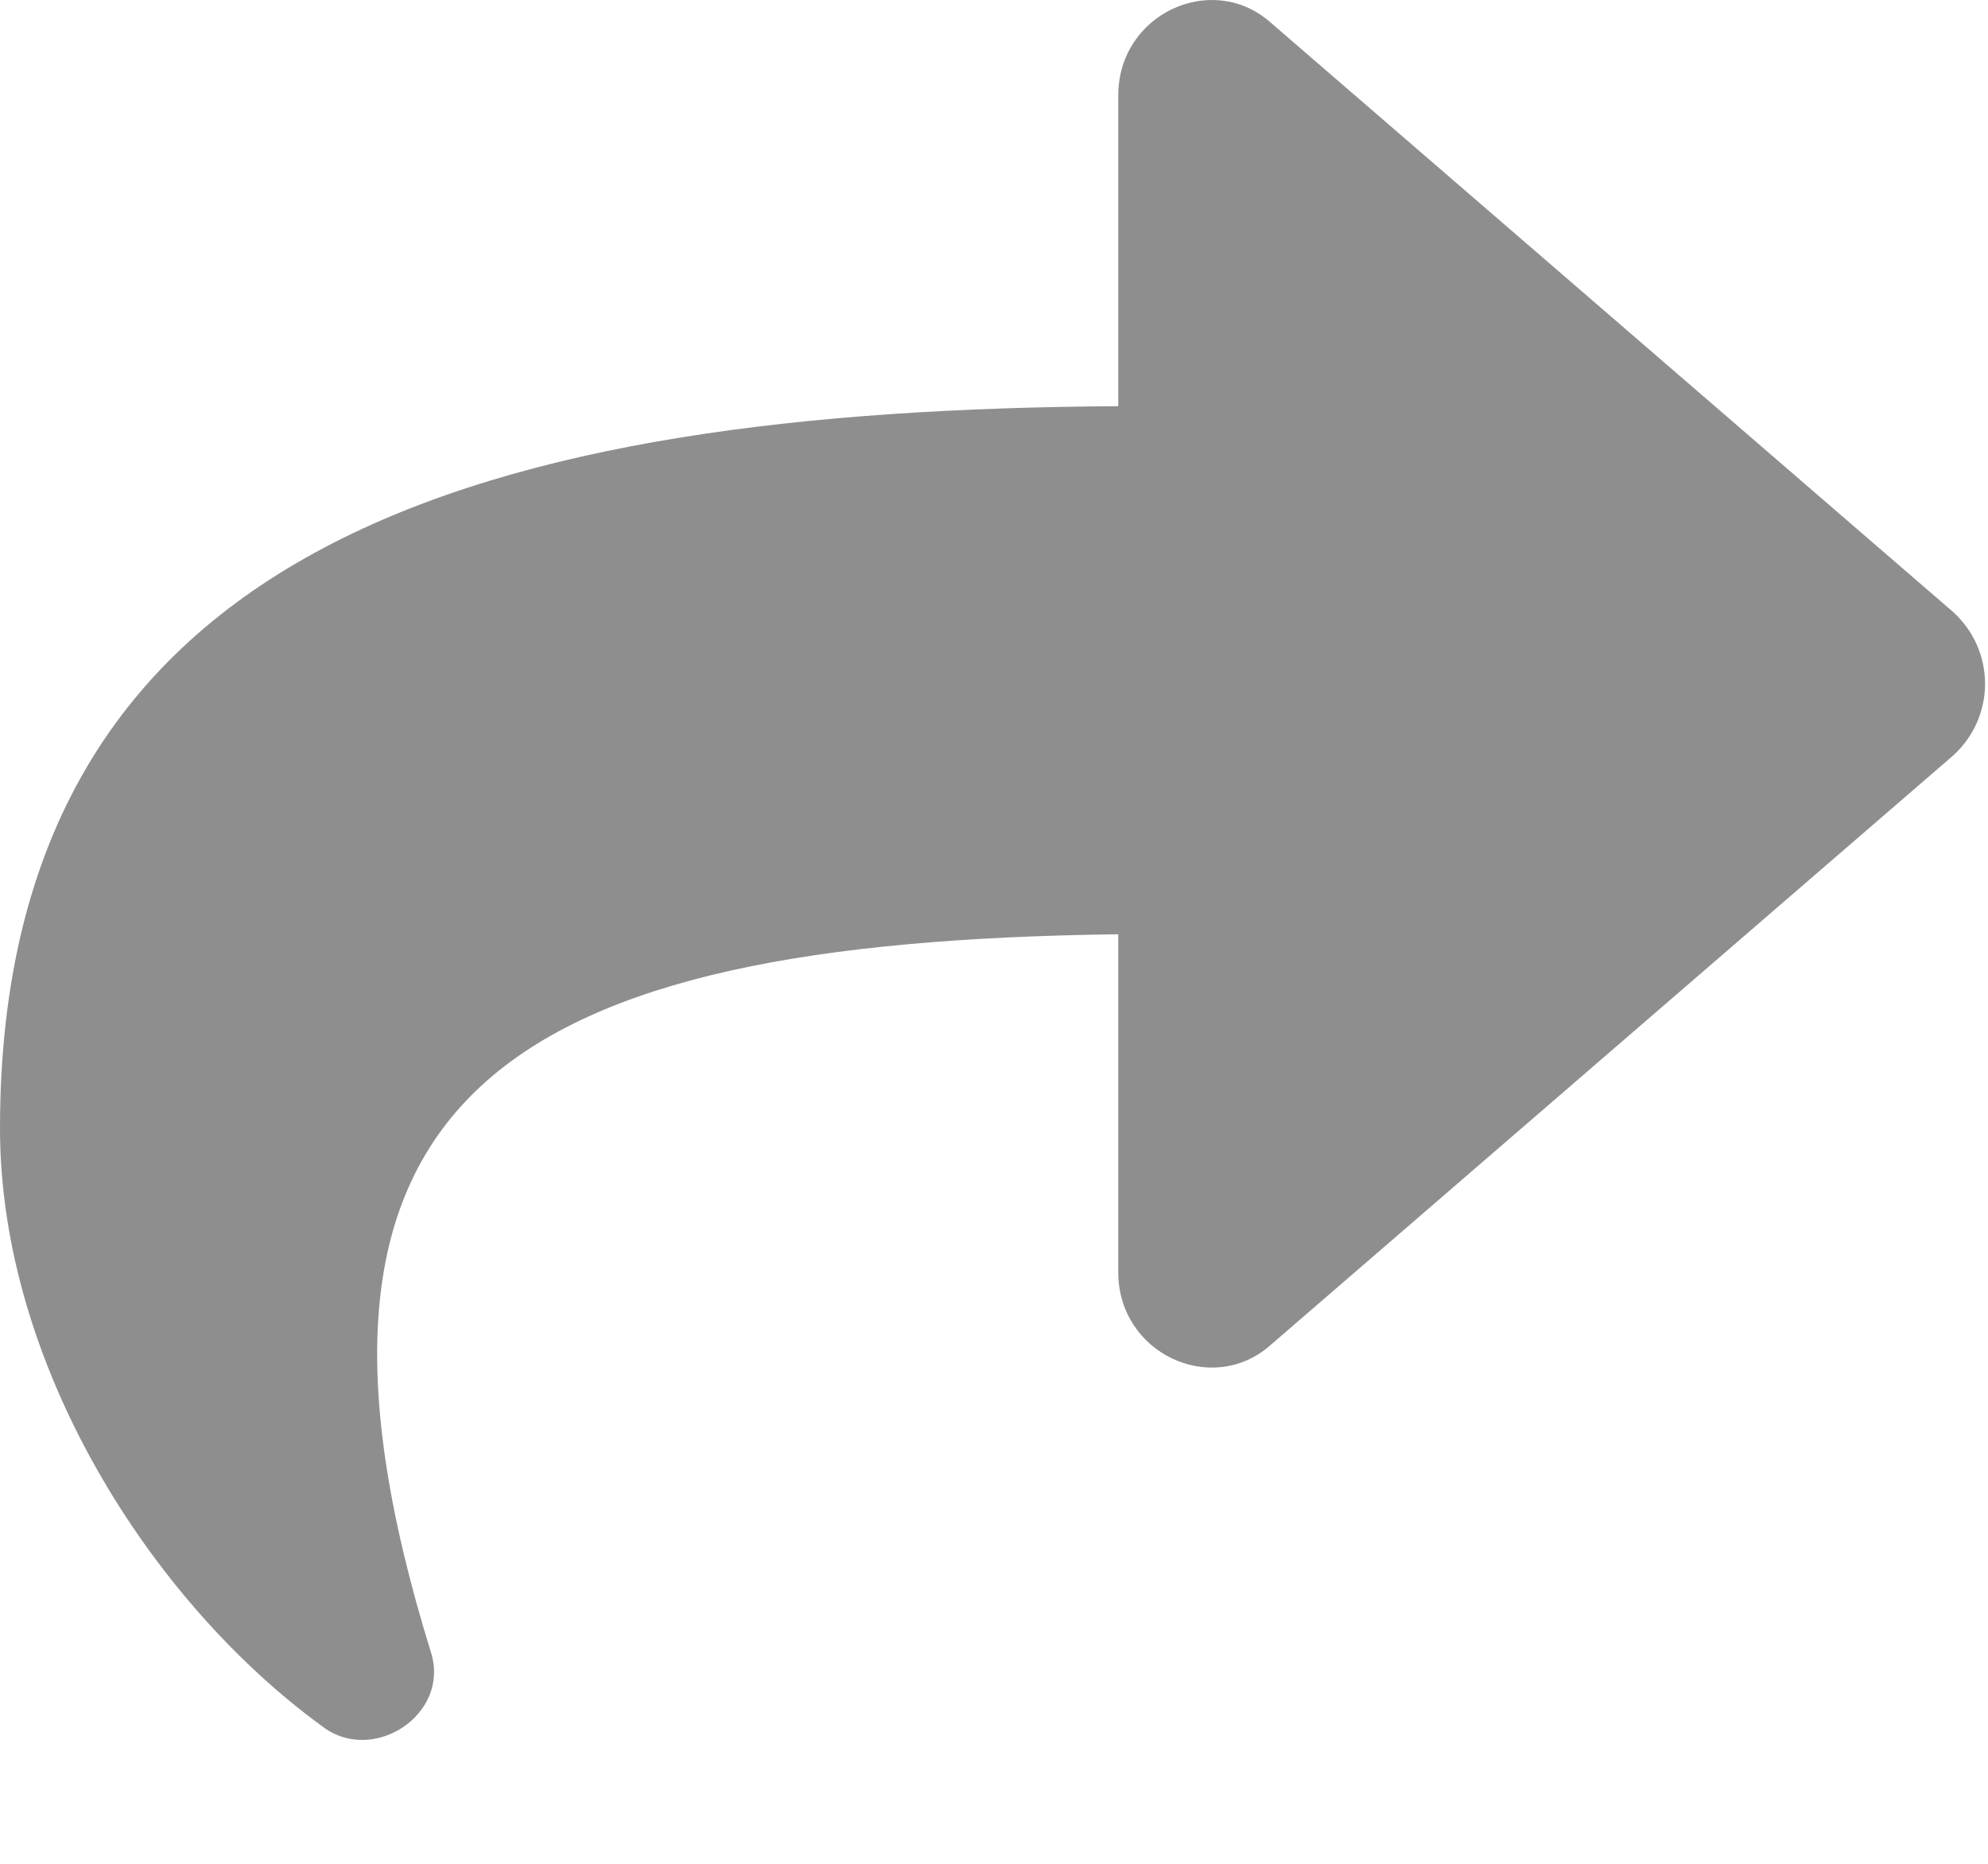
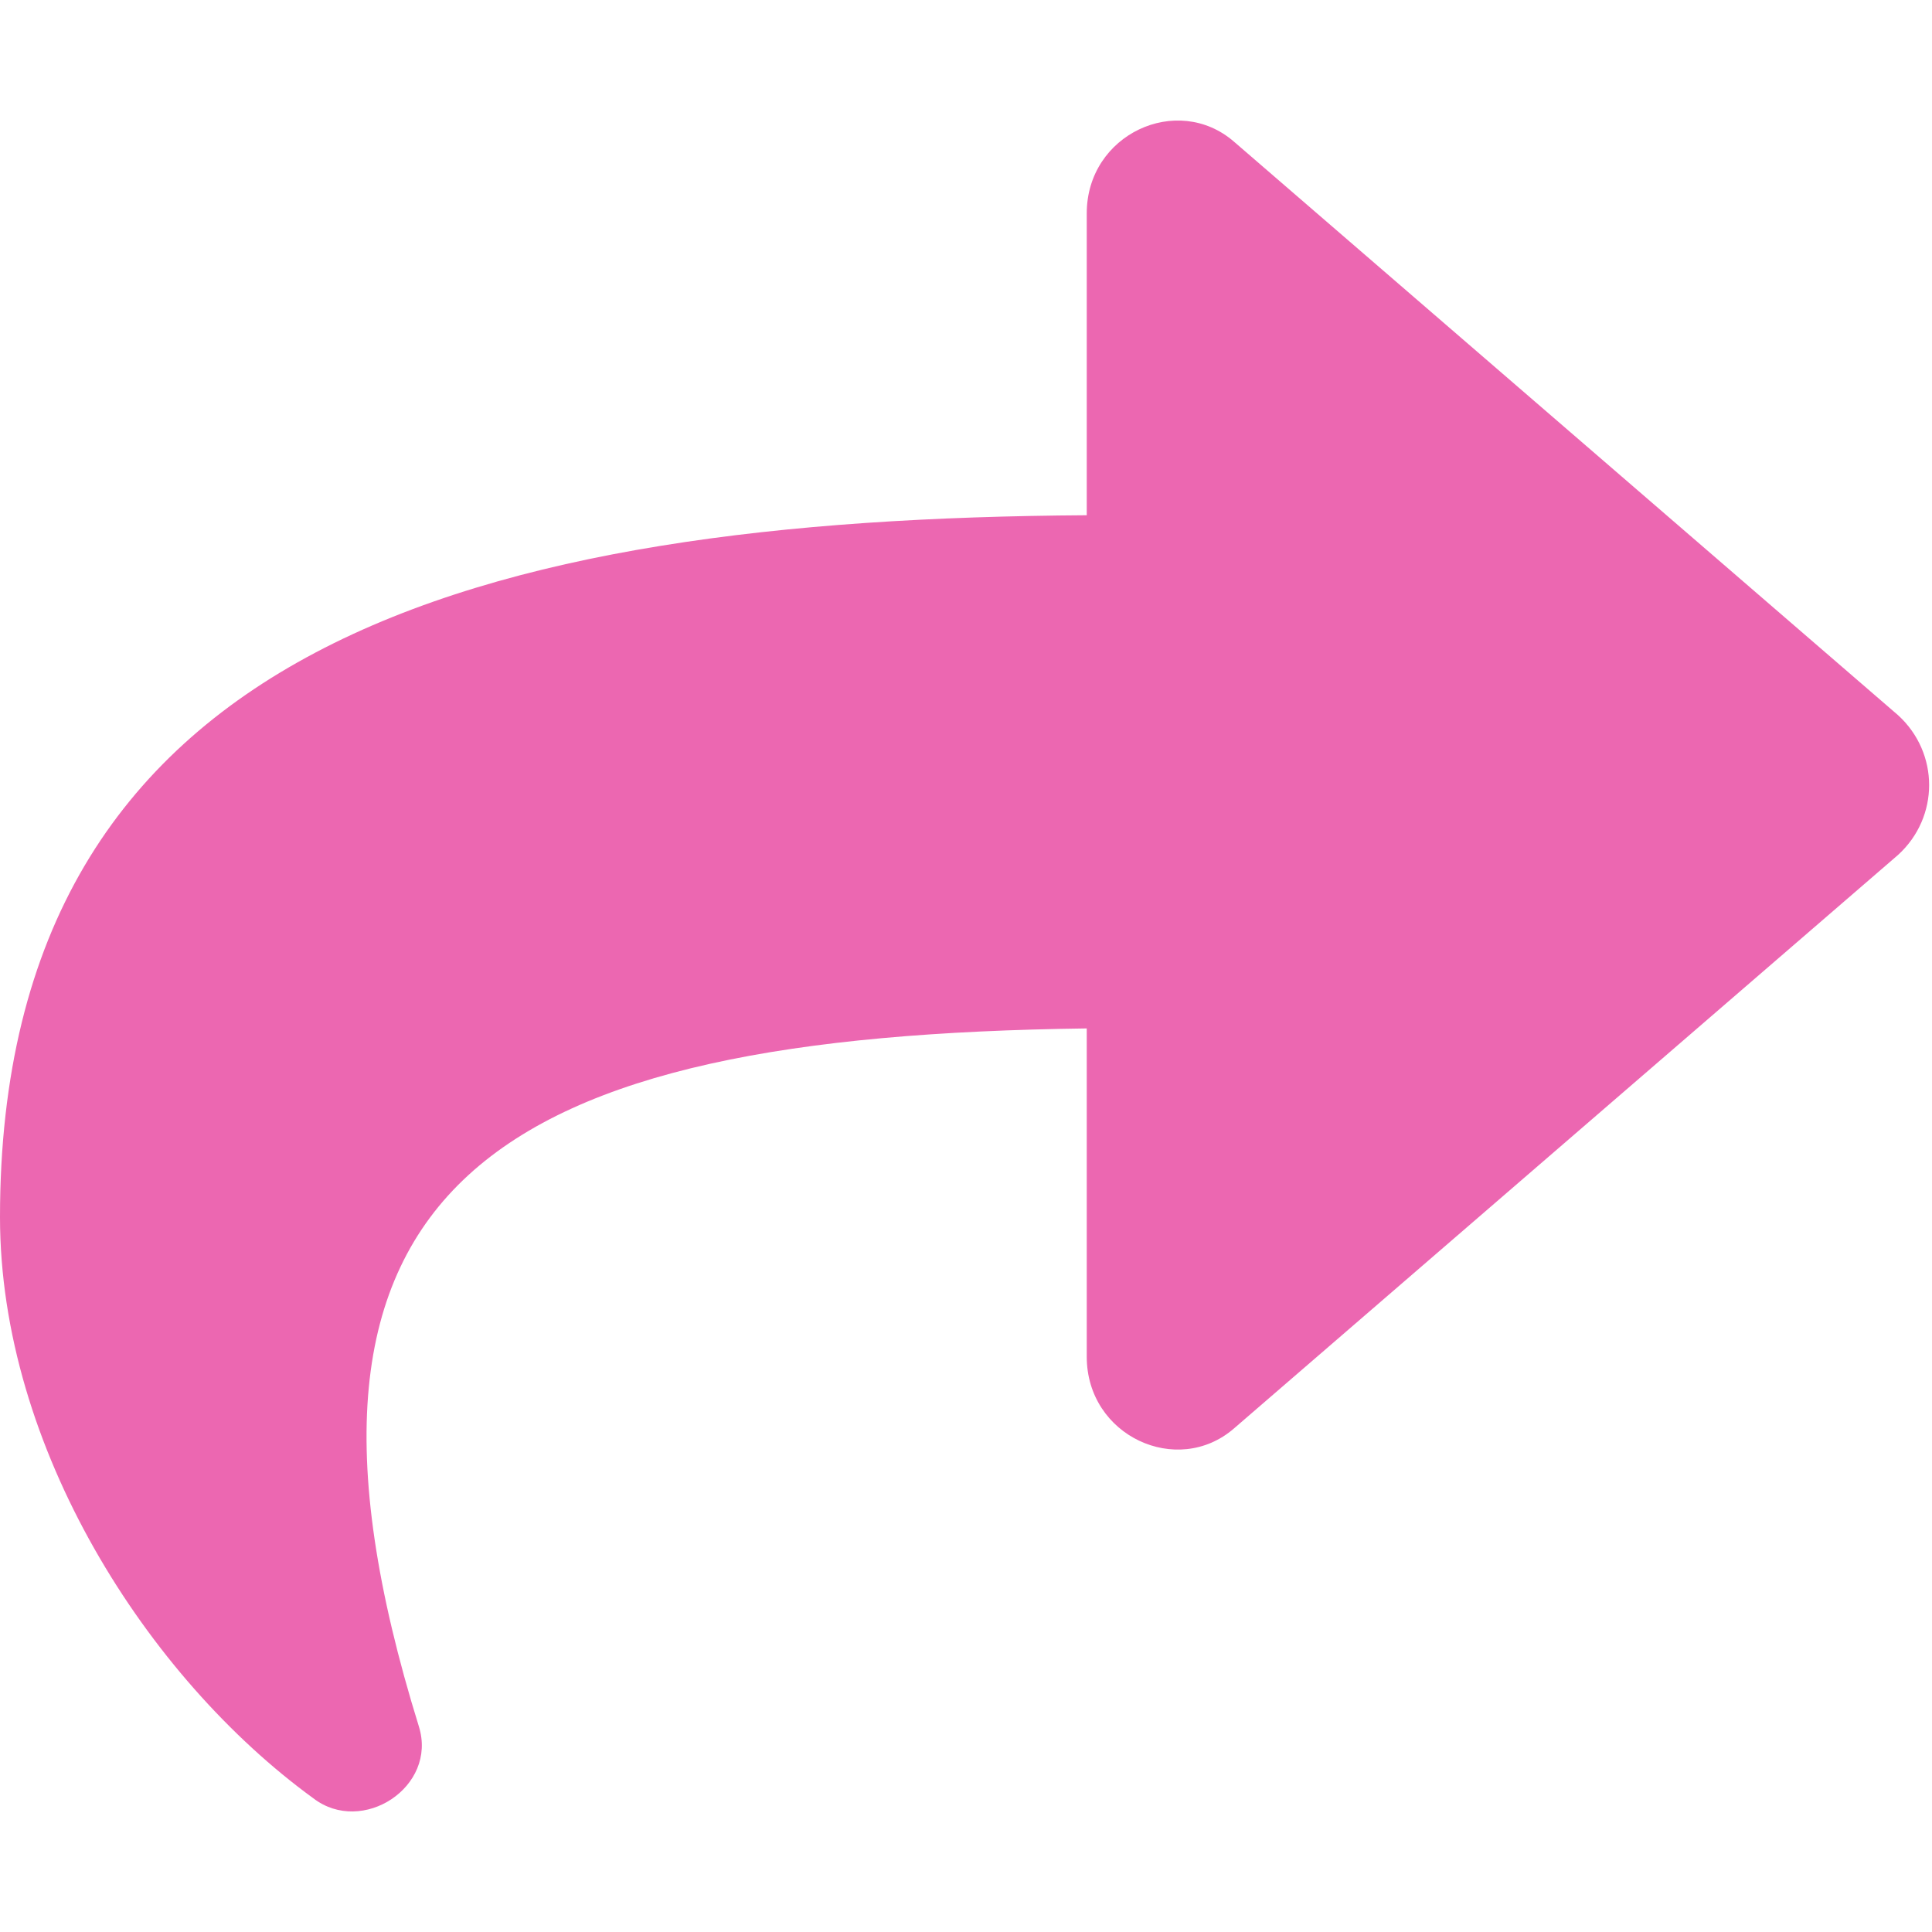
- <svg xmlns="http://www.w3.org/2000/svg" width="16" height="15" viewBox="0 0 16 15" fill="none">
-   <path d="M15.719 4.925L10.219 0.175C9.75 -0.231 9 0.112 9 0.769V3.269C3.969 3.3 0 4.331 0 9.081C0 10.988 1.219 12.894 2.594 13.894C3 14.206 3.625 13.8 3.469 13.3C2.062 8.769 4.125 7.581 9 7.519V10.238C9 10.894 9.75 11.238 10.219 10.831L15.719 6.081C16.062 5.769 16.062 5.237 15.719 4.925Z" fill="#8E8E8E" />
+ <svg xmlns="http://www.w3.org/2000/svg" width="16" height="16" viewBox="0 0 16 16" fill="none">
+   <path d="M15.719 5.923L10.219 1.173C9.75 0.767 9 1.111 9 1.767V4.267C3.969 4.298 0 5.33 0 10.08C0 11.986 1.219 13.892 2.594 14.892C3 15.205 3.625 14.798 3.469 14.298C2.062 9.767 4.125 8.58 9 8.517V11.236C9 11.892 9.75 12.236 10.219 11.83L15.719 7.08C16.062 6.767 16.062 6.236 15.719 5.923Z" fill="#EC67B1" />
</svg>
